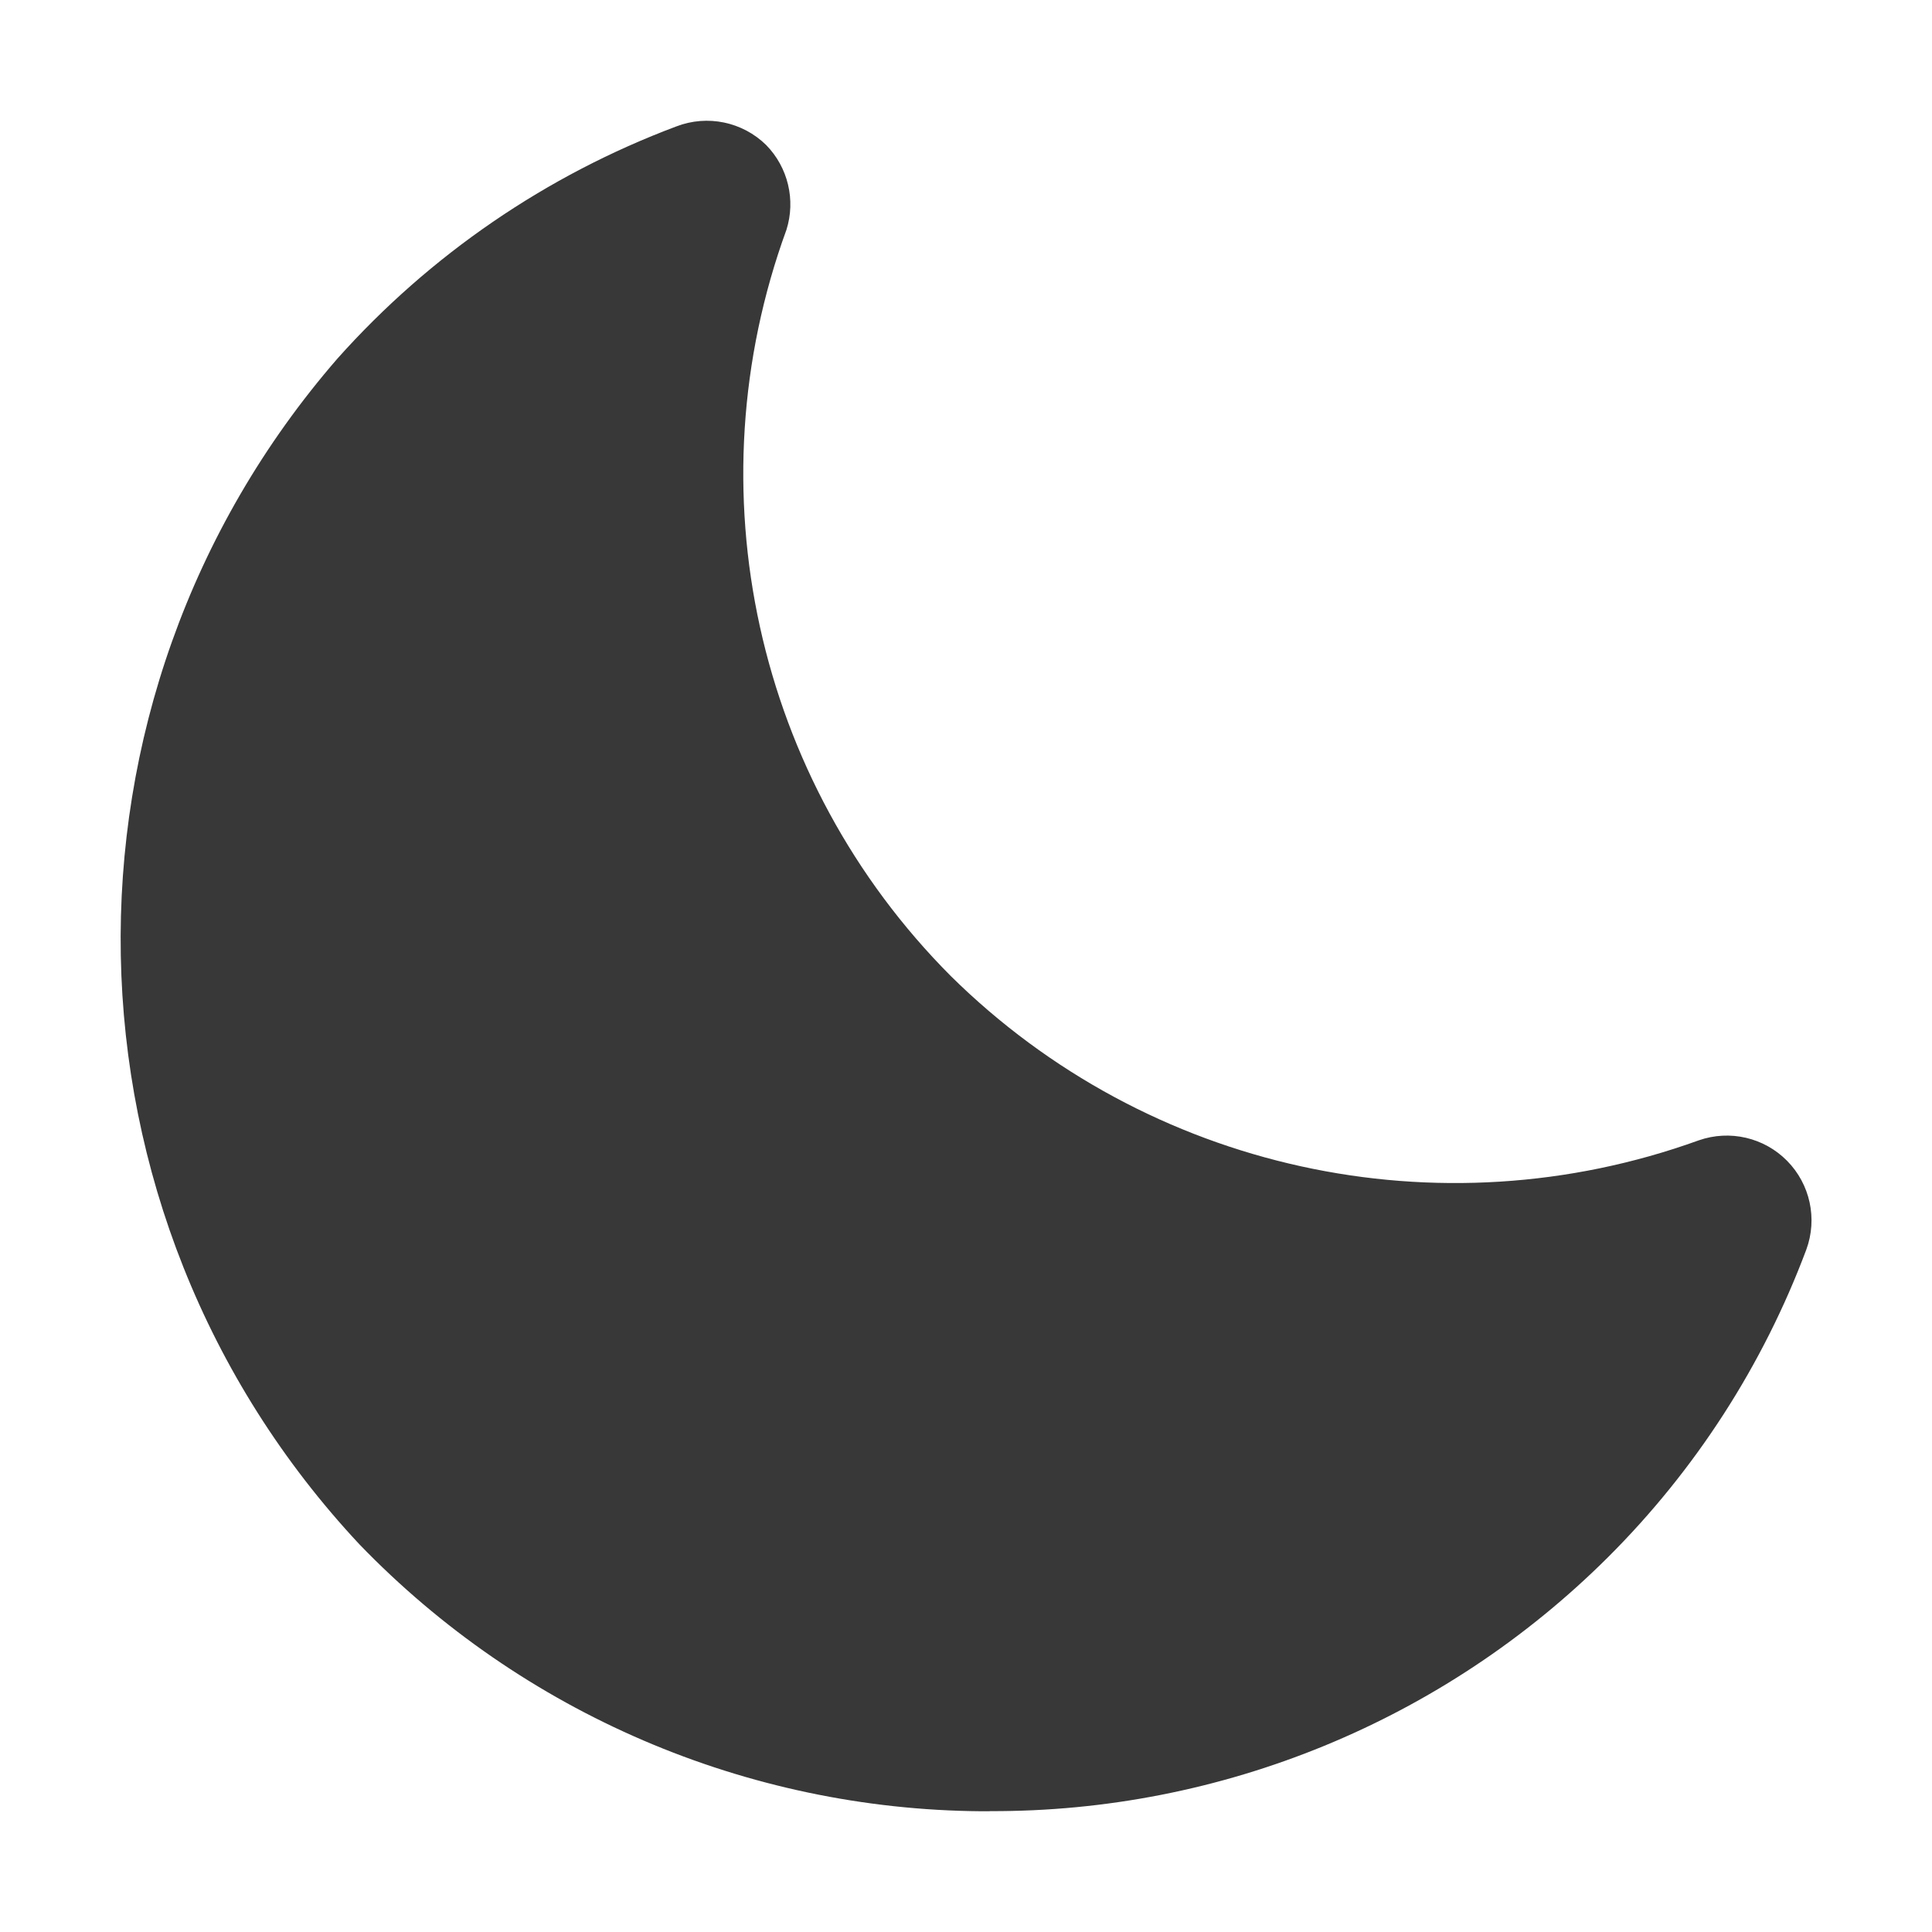
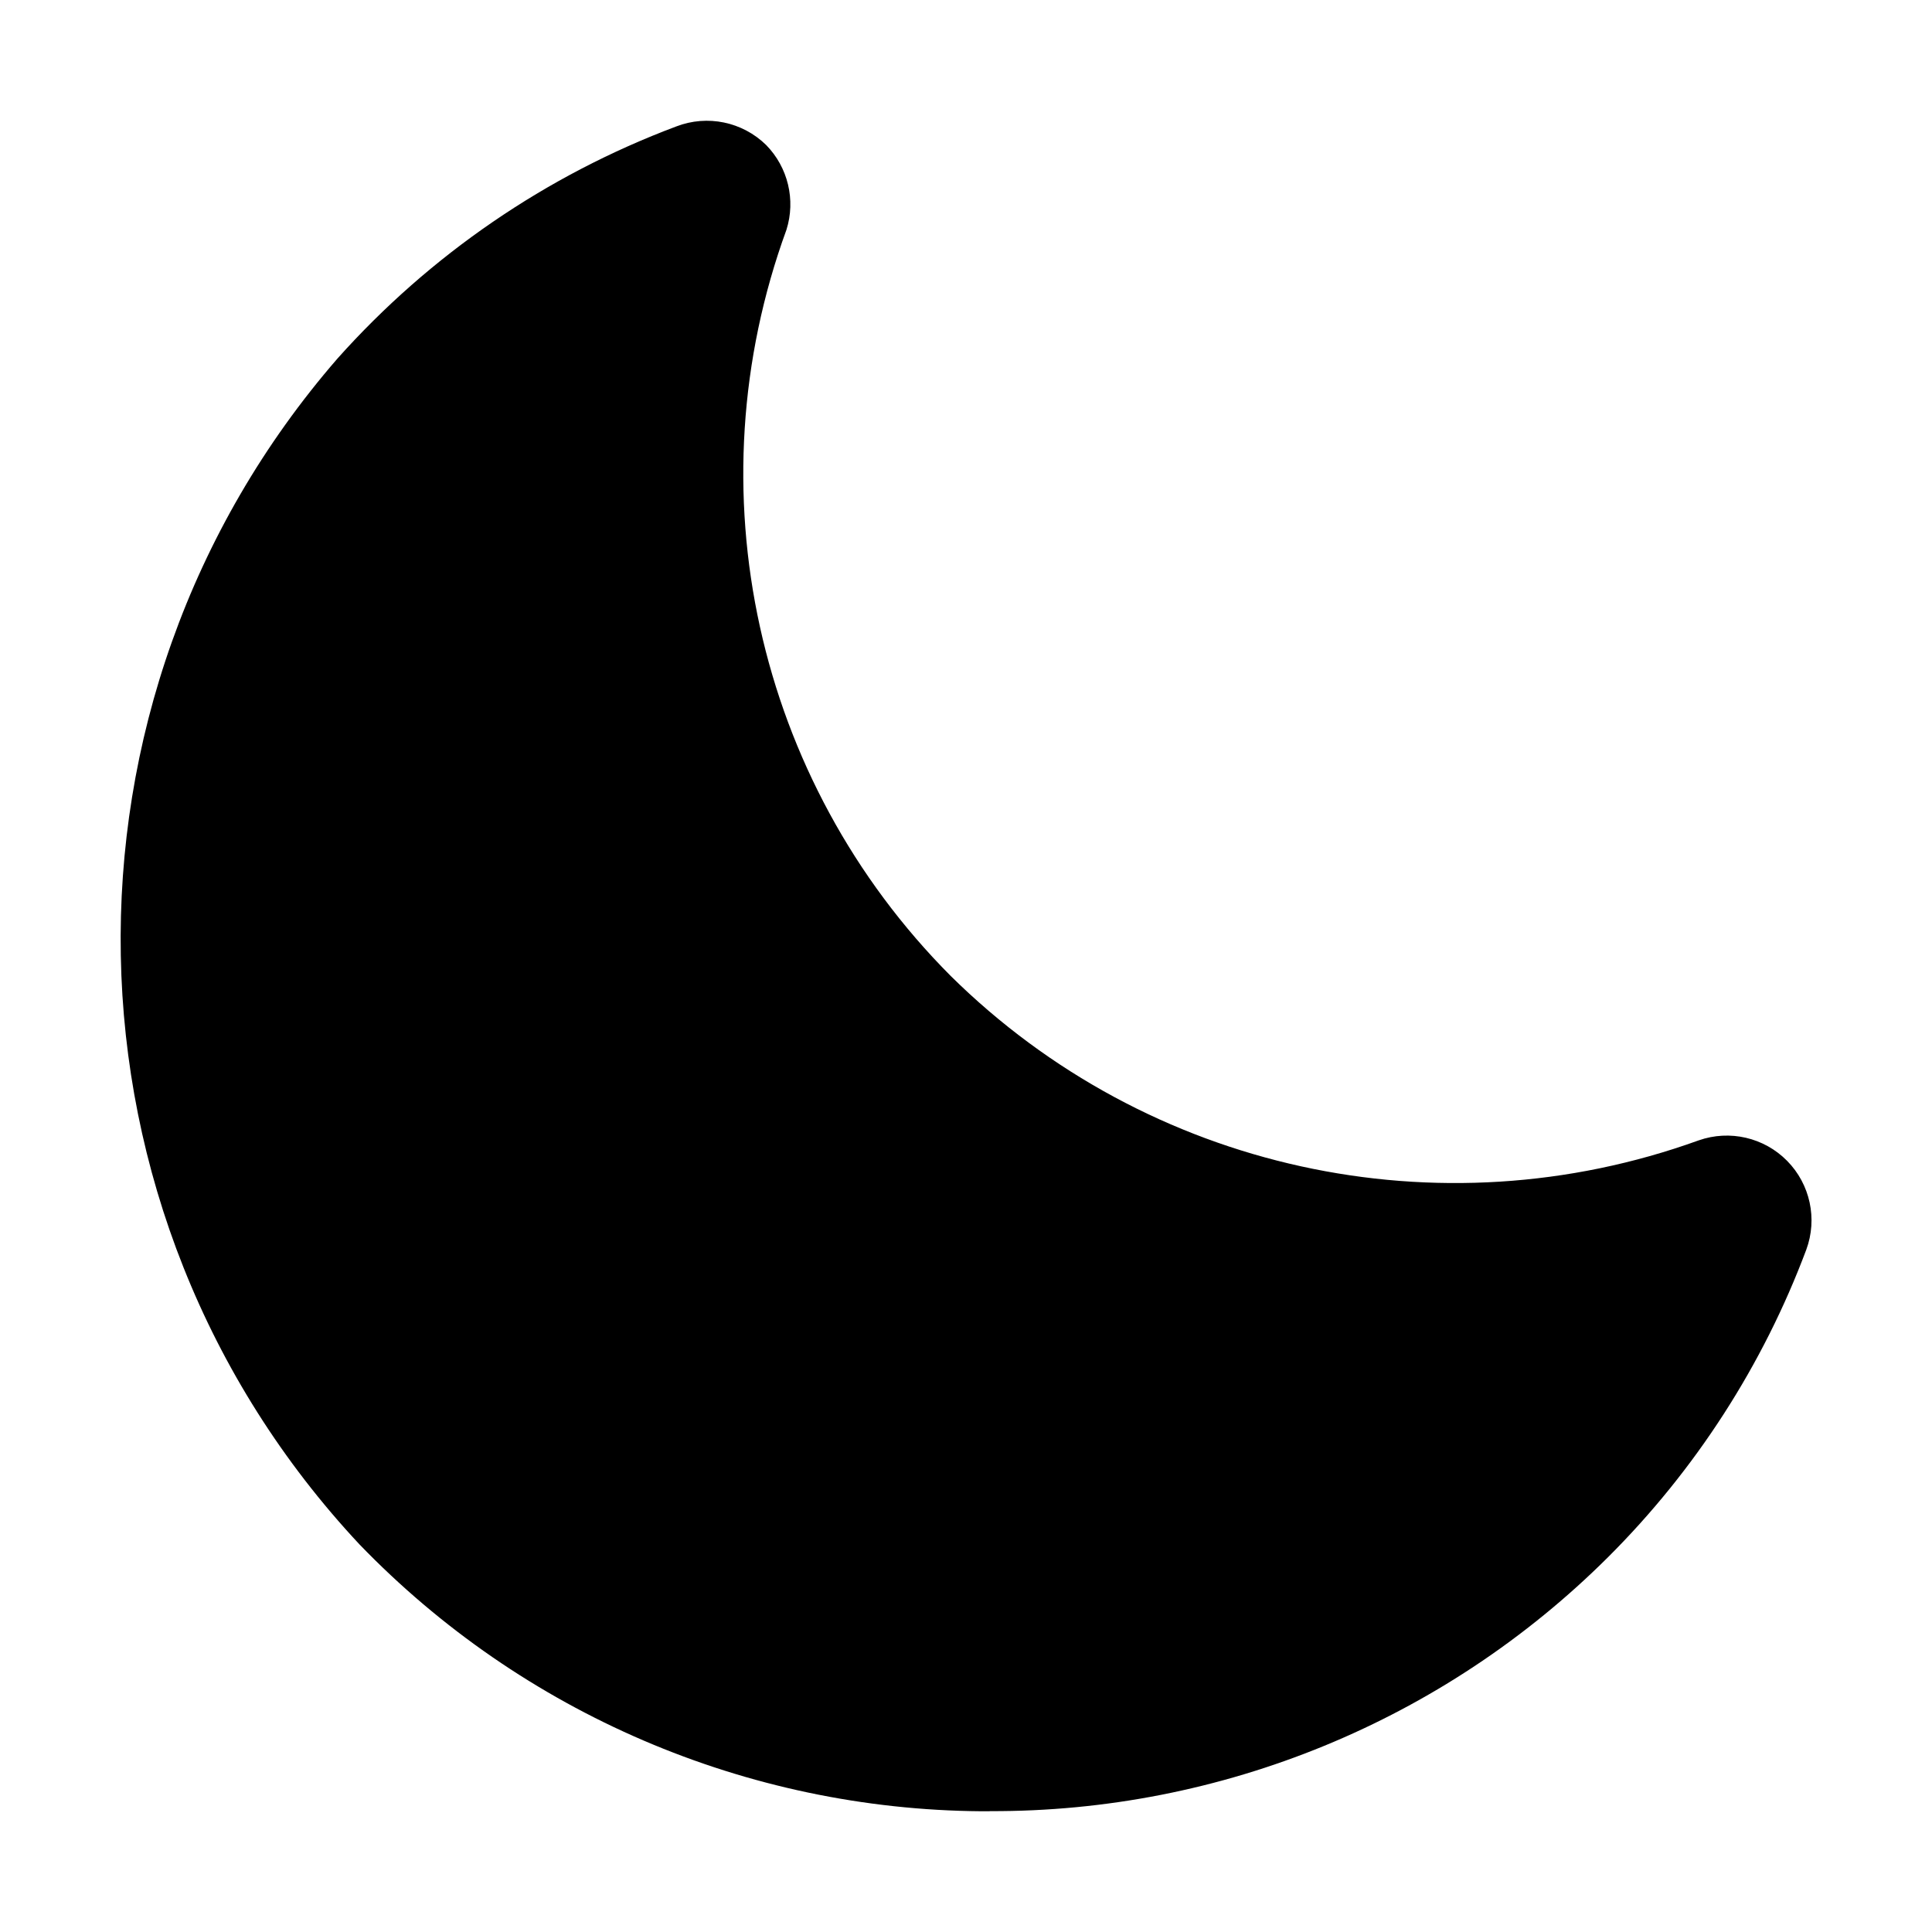
<svg xmlns="http://www.w3.org/2000/svg" width="16" height="16" version="1.1">
  <defs>
-     <style id="current-color-scheme" type="text/css">.ColorScheme-Text { color:#383838; } .ColorScheme-Highlight { color:#5294e2; }</style>
+     <style id="current-color-scheme" type="text/css">.ColorScheme-Text { color:#000000; } .ColorScheme-Highlight { color:#5294e2; }</style>
  </defs>
-   <path d="m8.196 15h-0.07a7.233 7.233 0 0 1-5.149-2.21 7.338 7.338 0 0 1-0.182-9.821 7.106 7.106 0 0 1 2.806-1.922 0.702 0.702 0 0 1 0.744 0.154 0.702 0.702 0 0 1 0.168 0.702 5.893 5.893 0 0 0 1.361 6.18 5.942 5.942 0 0 0 6.194 1.361 0.702 0.702 0 0 1 0.891 0.905 7.127 7.127 0 0 1-1.641 2.546 7.212 7.212 0 0 1-5.121 2.104z" fill="#383838" stroke-width=".016" p-id="2176" />
+   <path d="m8.196 15h-0.07a7.233 7.233 0 0 1-5.149-2.21 7.338 7.338 0 0 1-0.182-9.821 7.106 7.106 0 0 1 2.806-1.922 0.702 0.702 0 0 1 0.744 0.154 0.702 0.702 0 0 1 0.168 0.702 5.893 5.893 0 0 0 1.361 6.18 5.942 5.942 0 0 0 6.194 1.361 0.702 0.702 0 0 1 0.891 0.905 7.127 7.127 0 0 1-1.641 2.546 7.212 7.212 0 0 1-5.121 2.104z" fill="#000000" stroke-width=".016" p-id="2176" />
</svg>
